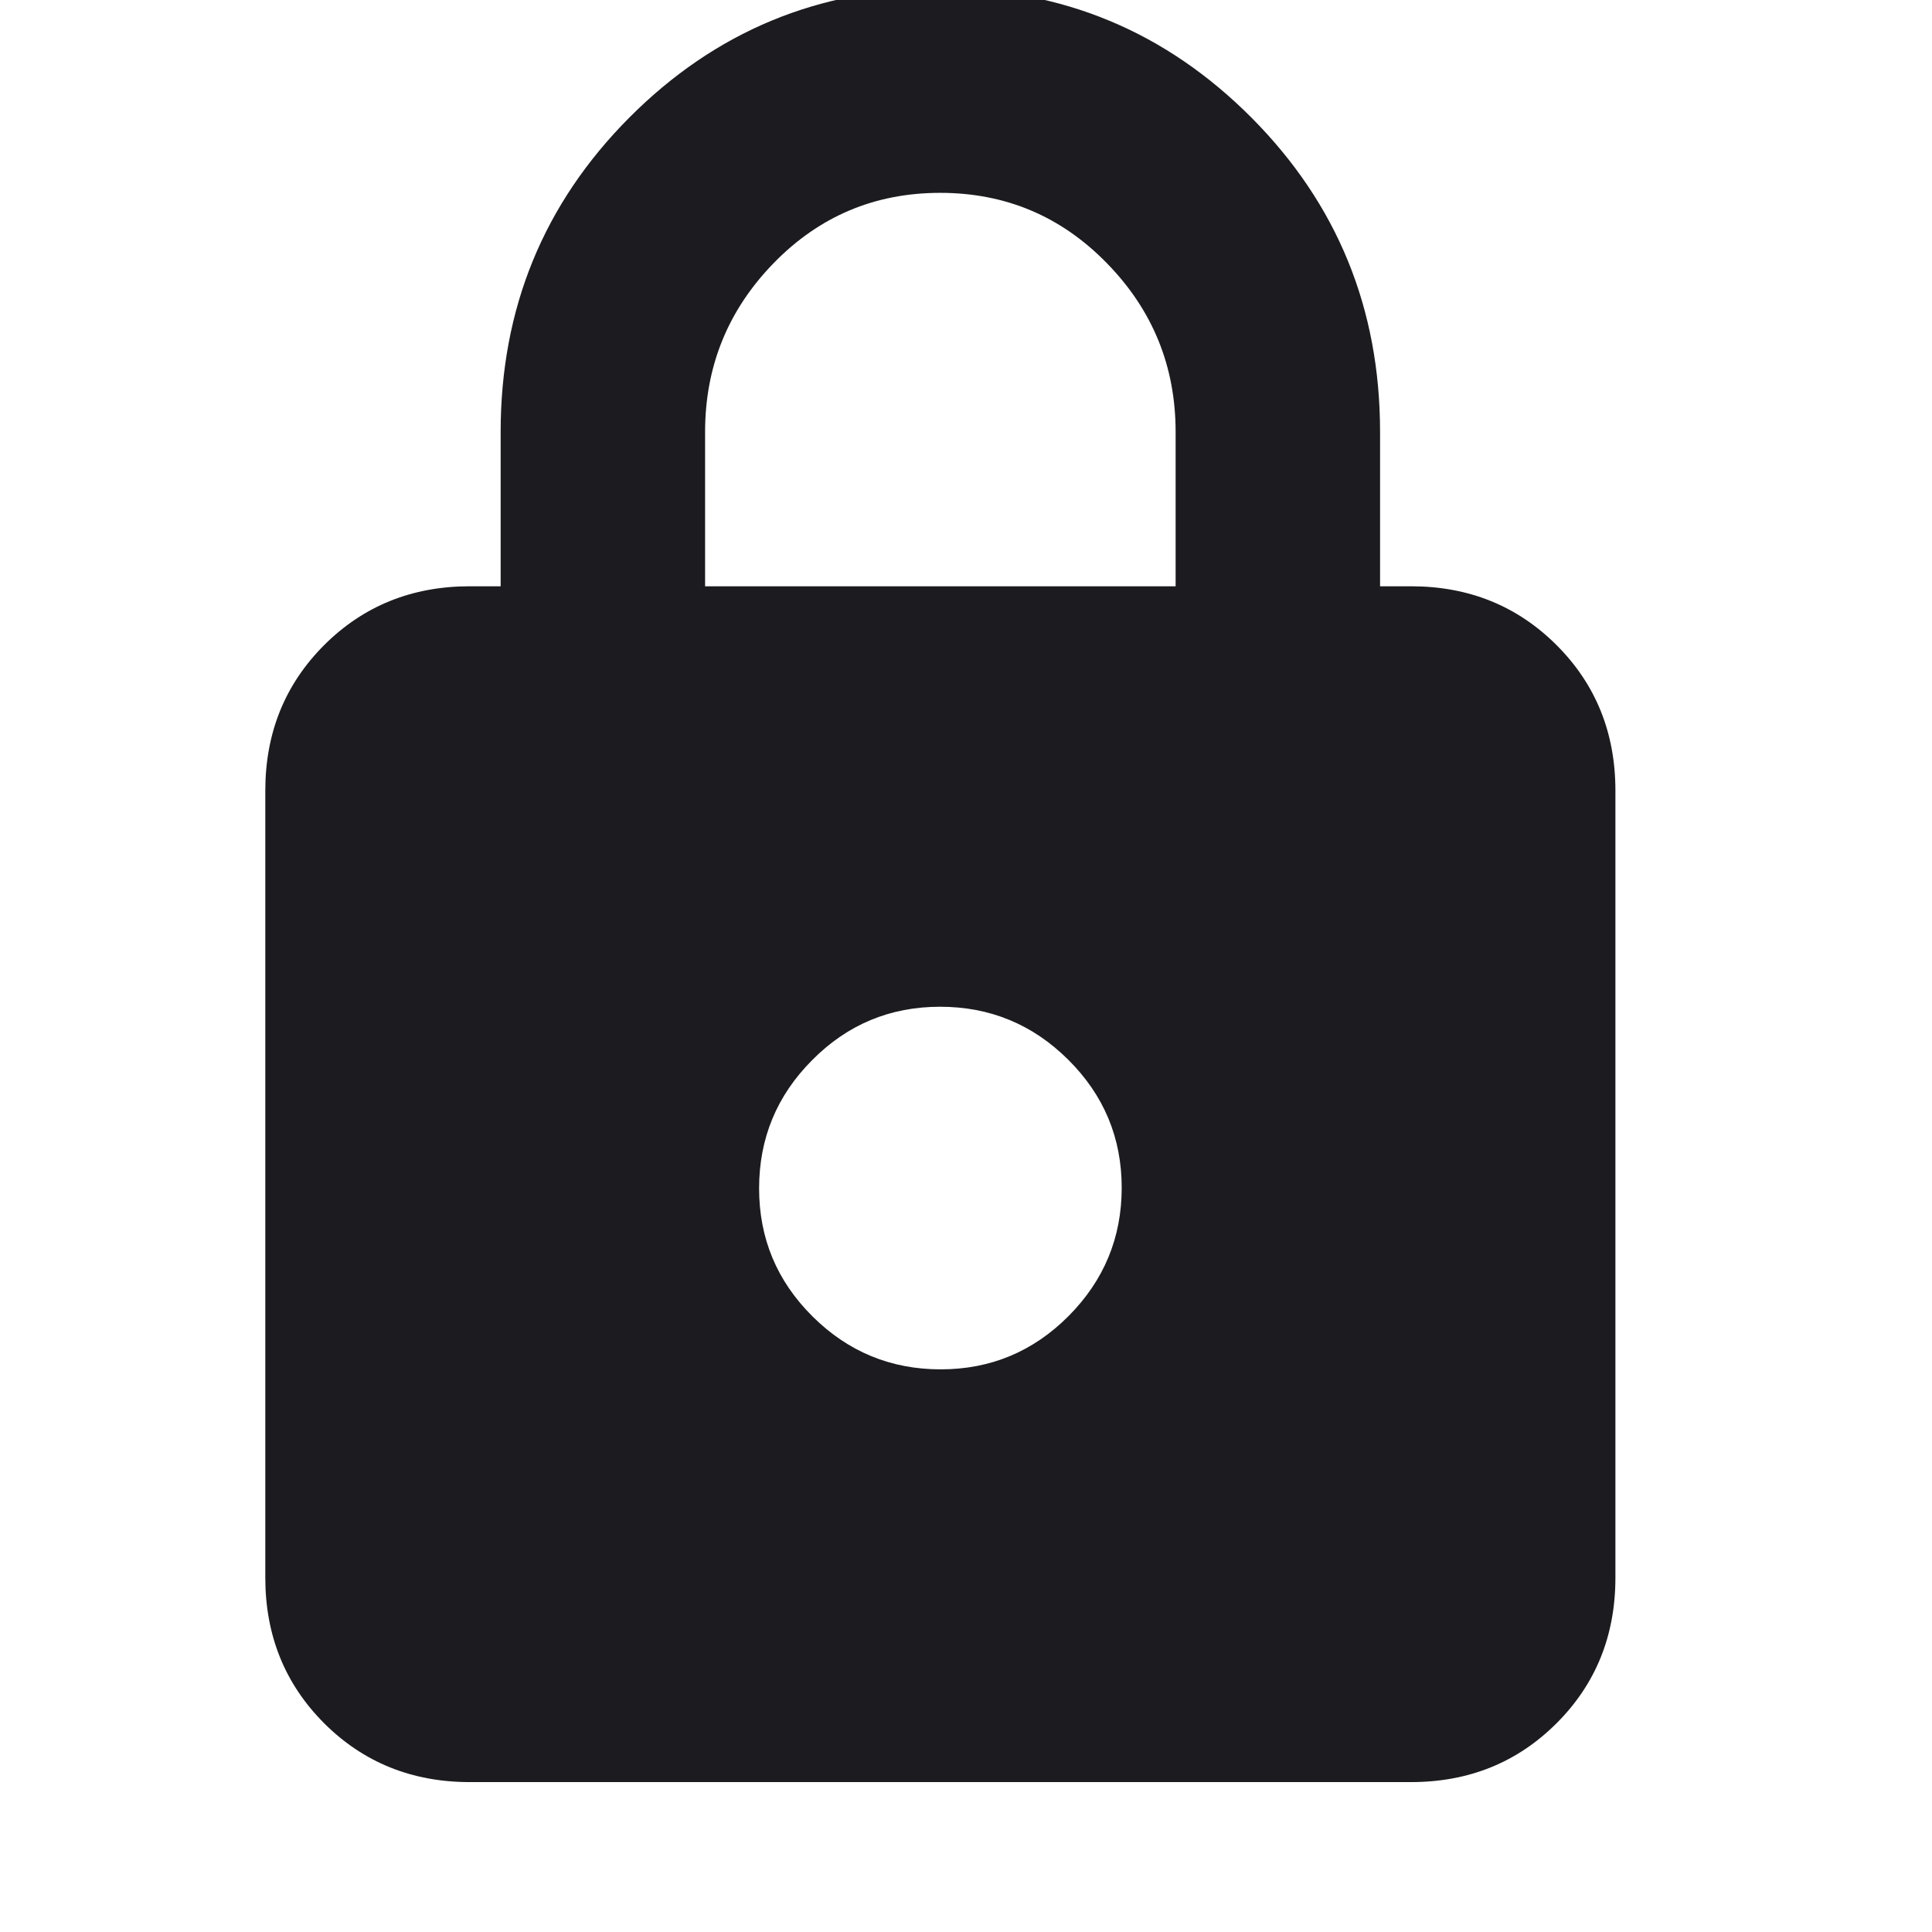
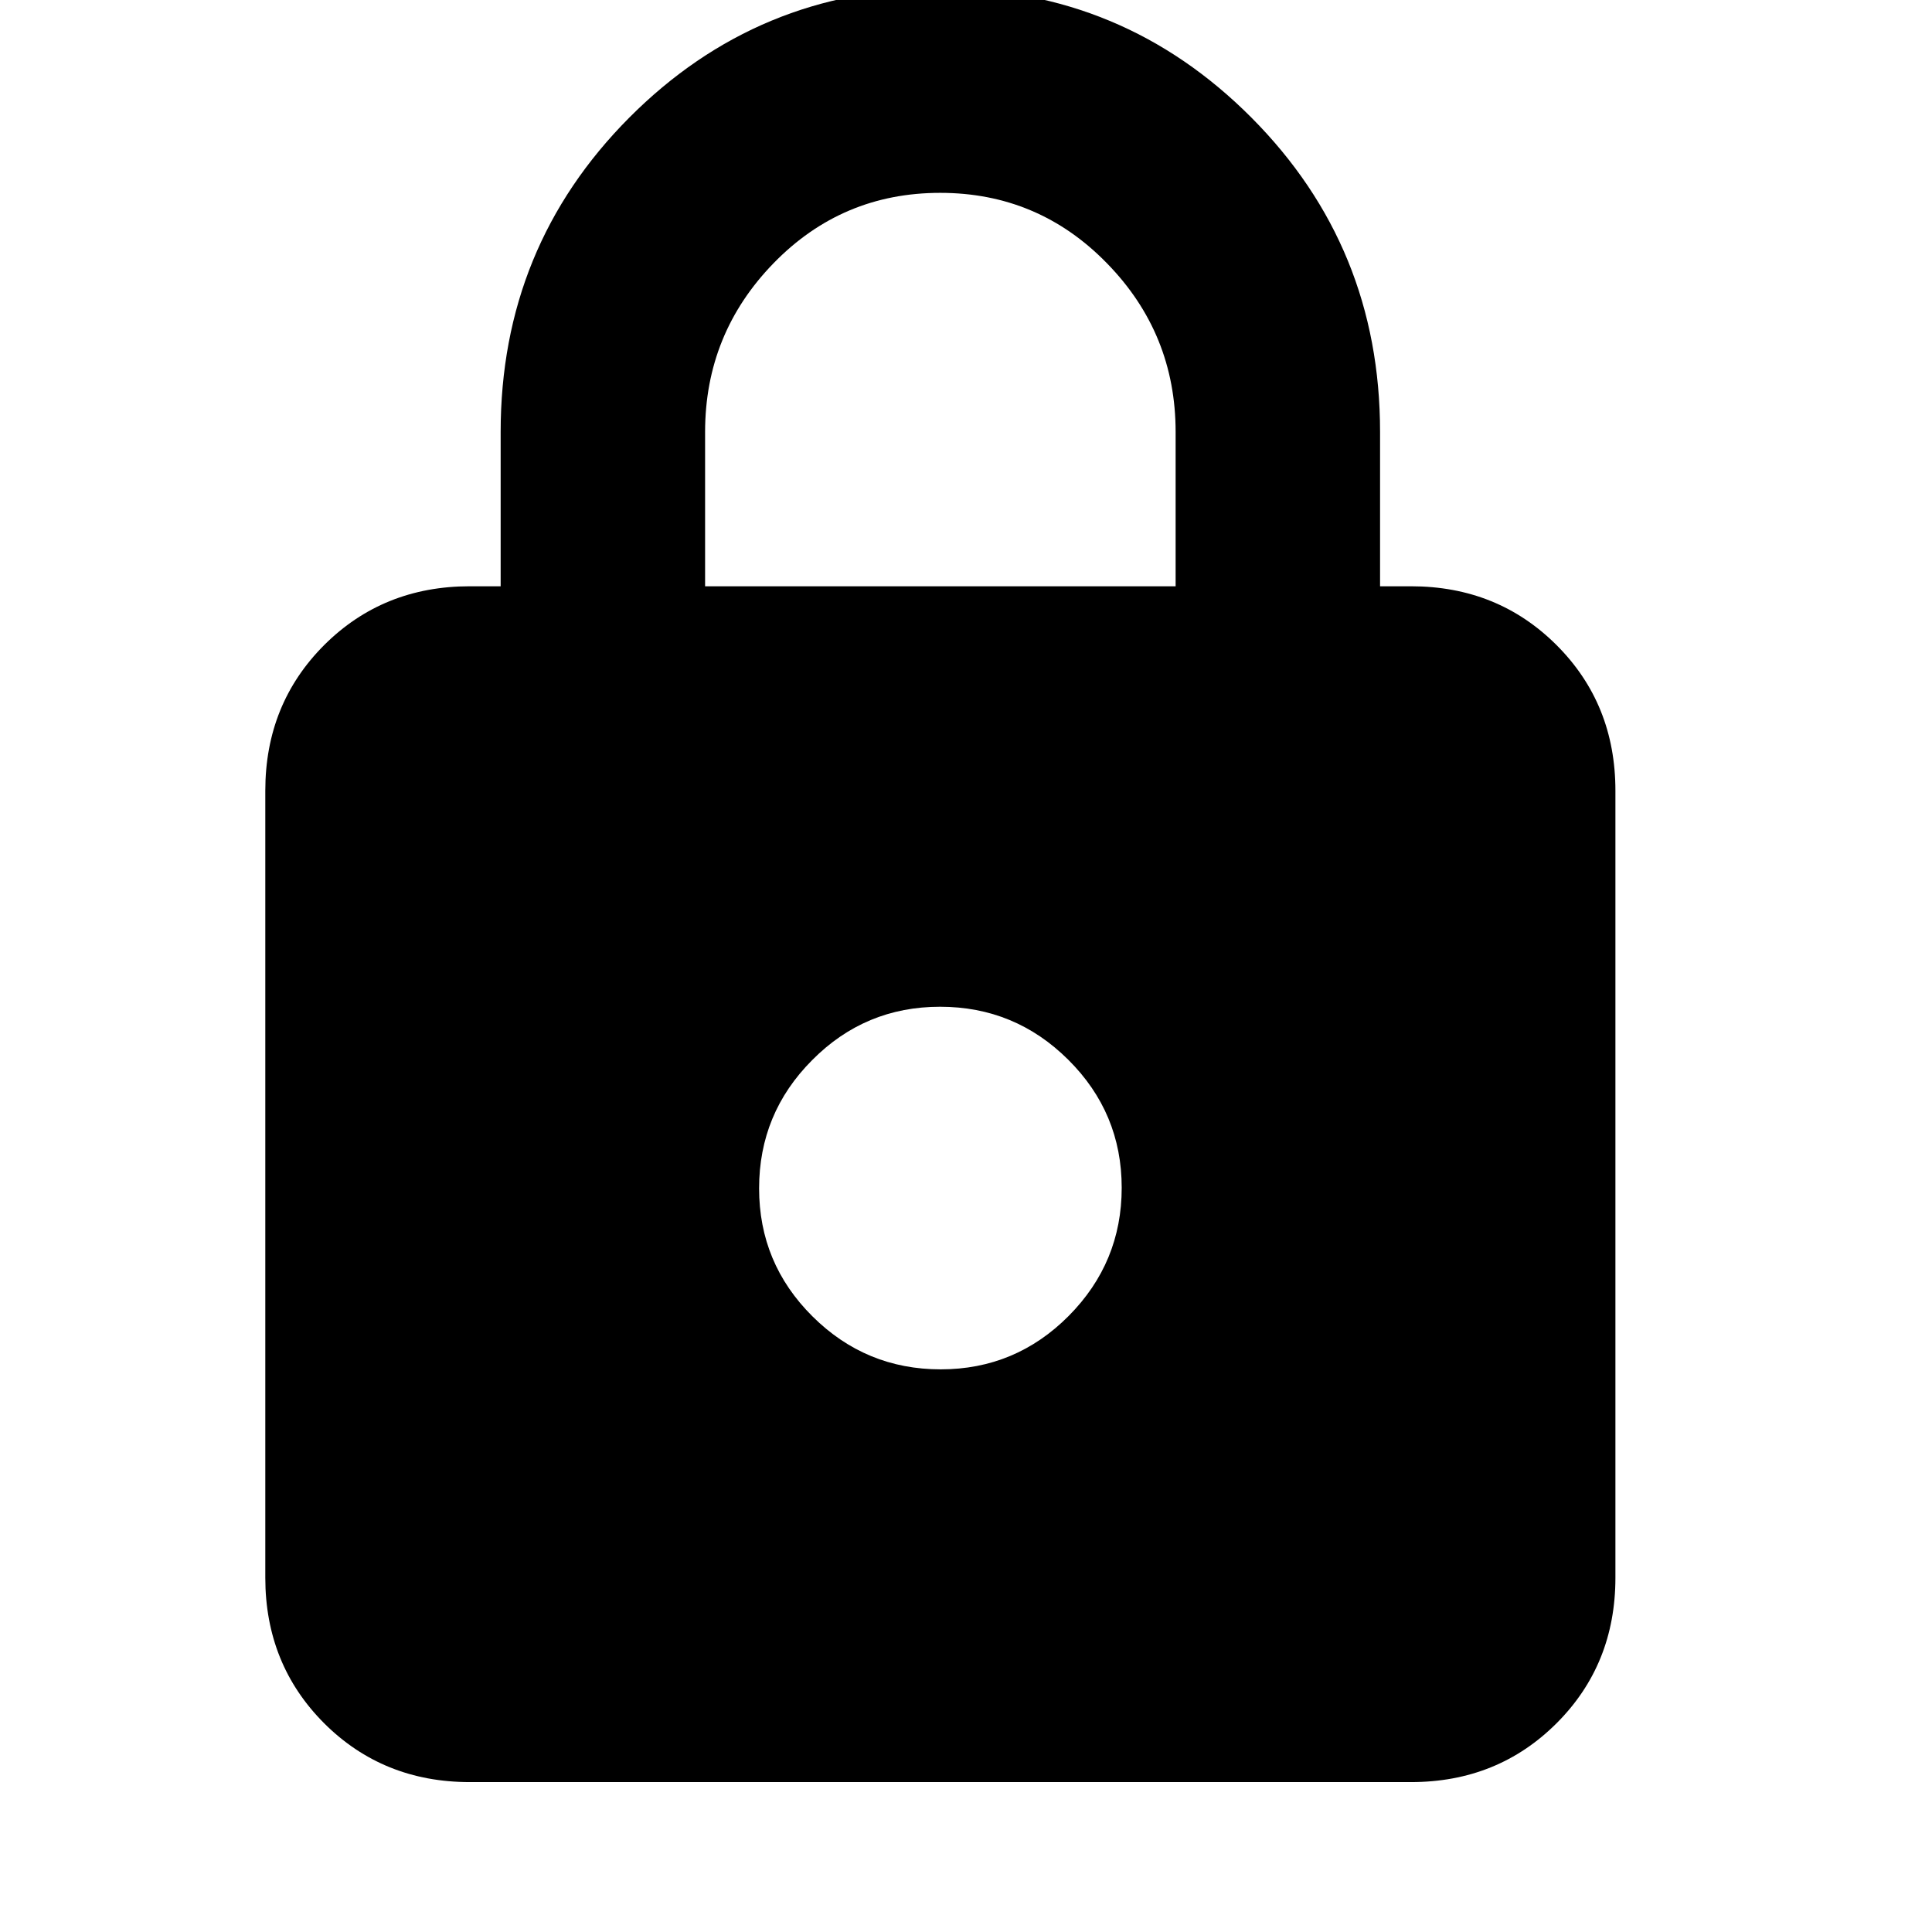
<svg xmlns="http://www.w3.org/2000/svg" width="22" height="22" viewBox="0 0 22 22" fill="none">
  <mask id="mask0_314_46" style="mask-type:alpha" maskUnits="userSpaceOnUse" x="0" y="0" width="22" height="22">
-     <rect x="0.167" width="21.083" height="21.083" fill="#D9D9D9" />
+     <rect x="0.167" width="21.083" height="21.083" fill="currentColor" />
  </mask>
  <g mask="url(#mask0_314_46)">
-     <path d="M5.349 20.293C4.691 20.293 4.138 20.069 3.691 19.623C3.245 19.176 3.021 18.624 3.021 17.965V9.004C3.021 8.345 3.245 7.793 3.691 7.346C4.138 6.9 4.691 6.676 5.349 6.676H5.701V4.919C5.701 3.514 6.189 2.321 7.165 1.34C8.142 0.359 9.323 -0.132 10.708 -0.132C12.094 -0.132 13.274 0.359 14.251 1.34C15.227 2.321 15.715 3.514 15.715 4.919V6.676H16.067C16.726 6.676 17.278 6.9 17.725 7.346C18.172 7.793 18.395 8.345 18.395 9.004V17.965C18.395 18.624 18.172 19.176 17.725 19.623C17.278 20.069 16.726 20.293 16.067 20.293H5.349ZM10.712 15.593C11.28 15.593 11.766 15.39 12.169 14.985C12.571 14.58 12.773 14.094 12.773 13.525C12.773 12.956 12.57 12.471 12.165 12.068C11.76 11.665 11.273 11.464 10.705 11.464C10.136 11.464 9.65 11.666 9.248 12.072C8.845 12.476 8.644 12.963 8.644 13.532C8.644 14.101 8.846 14.586 9.251 14.989C9.656 15.392 10.143 15.593 10.712 15.593ZM8.029 6.676H13.387V4.919C13.387 4.173 13.127 3.532 12.605 2.998C12.084 2.463 11.45 2.196 10.706 2.196C9.961 2.196 9.328 2.463 8.808 2.998C8.289 3.532 8.029 4.173 8.029 4.919V6.676Z" fill="#1C1B1F" />
+     <path d="M5.349 20.293C4.691 20.293 4.138 20.069 3.691 19.623C3.245 19.176 3.021 18.624 3.021 17.965V9.004C3.021 8.345 3.245 7.793 3.691 7.346C4.138 6.9 4.691 6.676 5.349 6.676H5.701V4.919C5.701 3.514 6.189 2.321 7.165 1.34C8.142 0.359 9.323 -0.132 10.708 -0.132C12.094 -0.132 13.274 0.359 14.251 1.34C15.227 2.321 15.715 3.514 15.715 4.919V6.676H16.067C16.726 6.676 17.278 6.9 17.725 7.346C18.172 7.793 18.395 8.345 18.395 9.004V17.965C18.395 18.624 18.172 19.176 17.725 19.623C17.278 20.069 16.726 20.293 16.067 20.293H5.349ZM10.712 15.593C11.28 15.593 11.766 15.39 12.169 14.985C12.571 14.58 12.773 14.094 12.773 13.525C12.773 12.956 12.57 12.471 12.165 12.068C11.76 11.665 11.273 11.464 10.705 11.464C10.136 11.464 9.65 11.666 9.248 12.072C8.845 12.476 8.644 12.963 8.644 13.532C8.644 14.101 8.846 14.586 9.251 14.989C9.656 15.392 10.143 15.593 10.712 15.593ZM8.029 6.676H13.387V4.919C13.387 4.173 13.127 3.532 12.605 2.998C12.084 2.463 11.45 2.196 10.706 2.196C9.961 2.196 9.328 2.463 8.808 2.998C8.289 3.532 8.029 4.173 8.029 4.919V6.676Z" fill="currentColor" />
  </g>
</svg>
